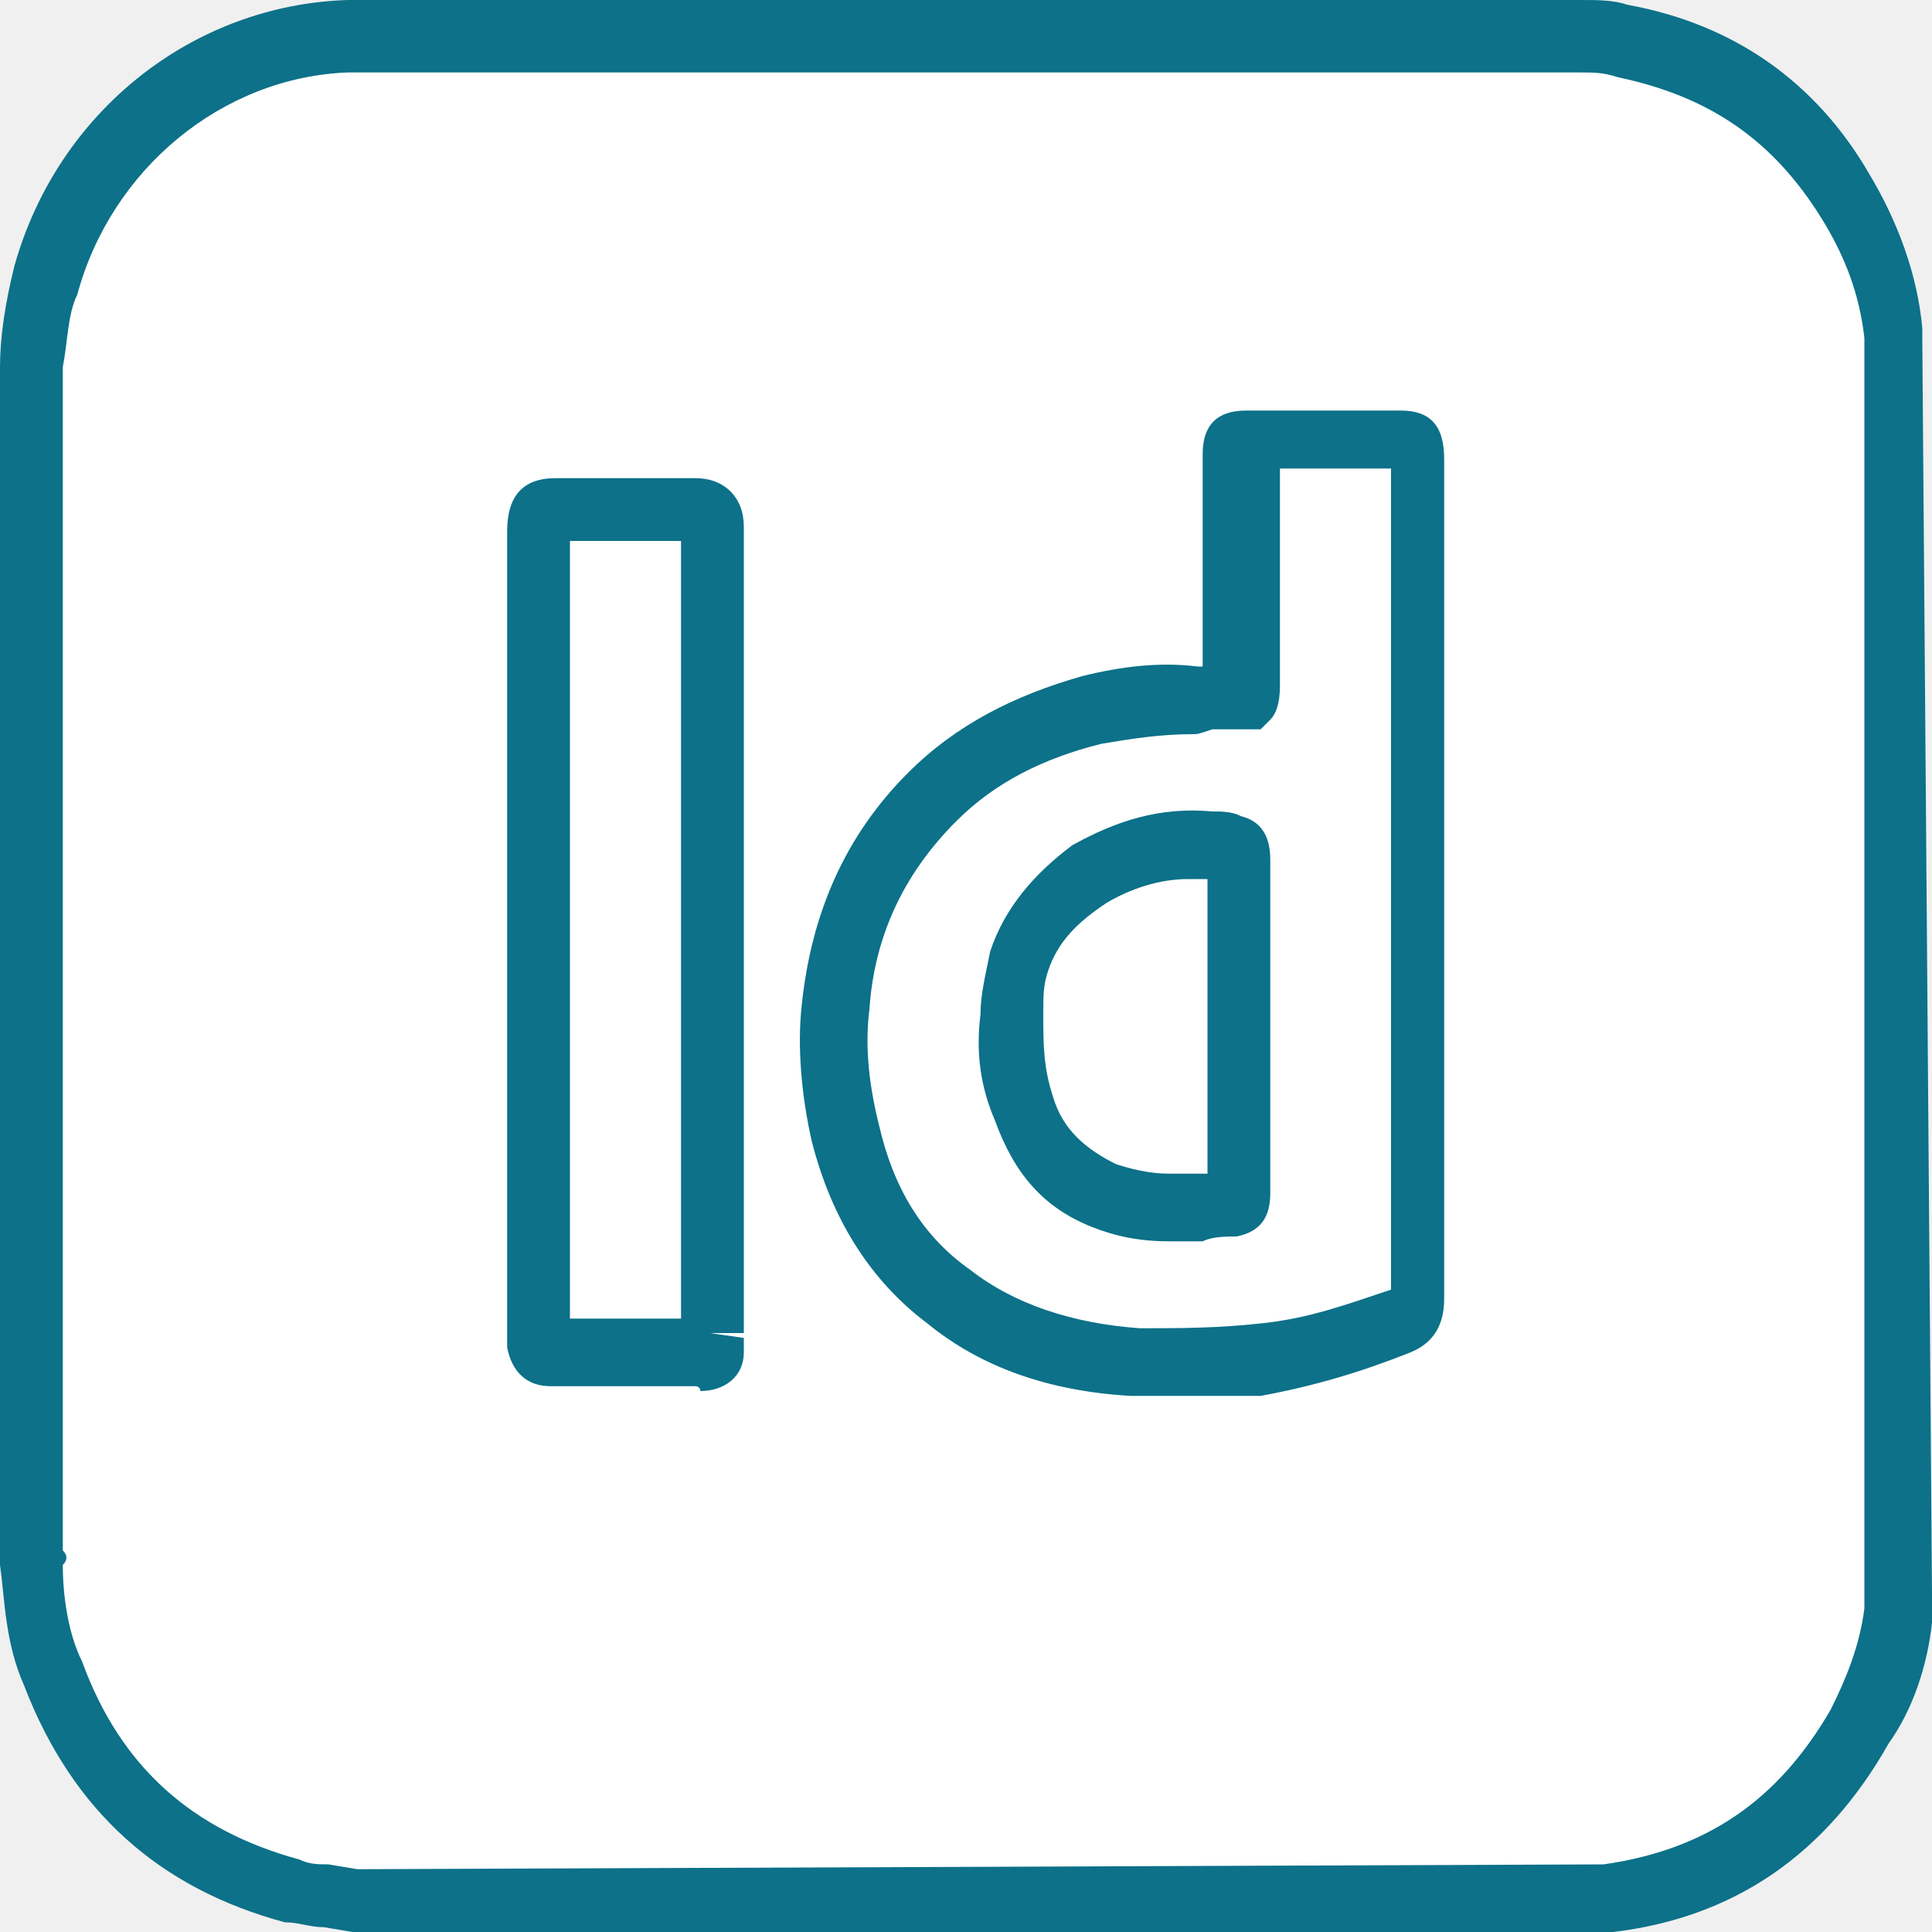
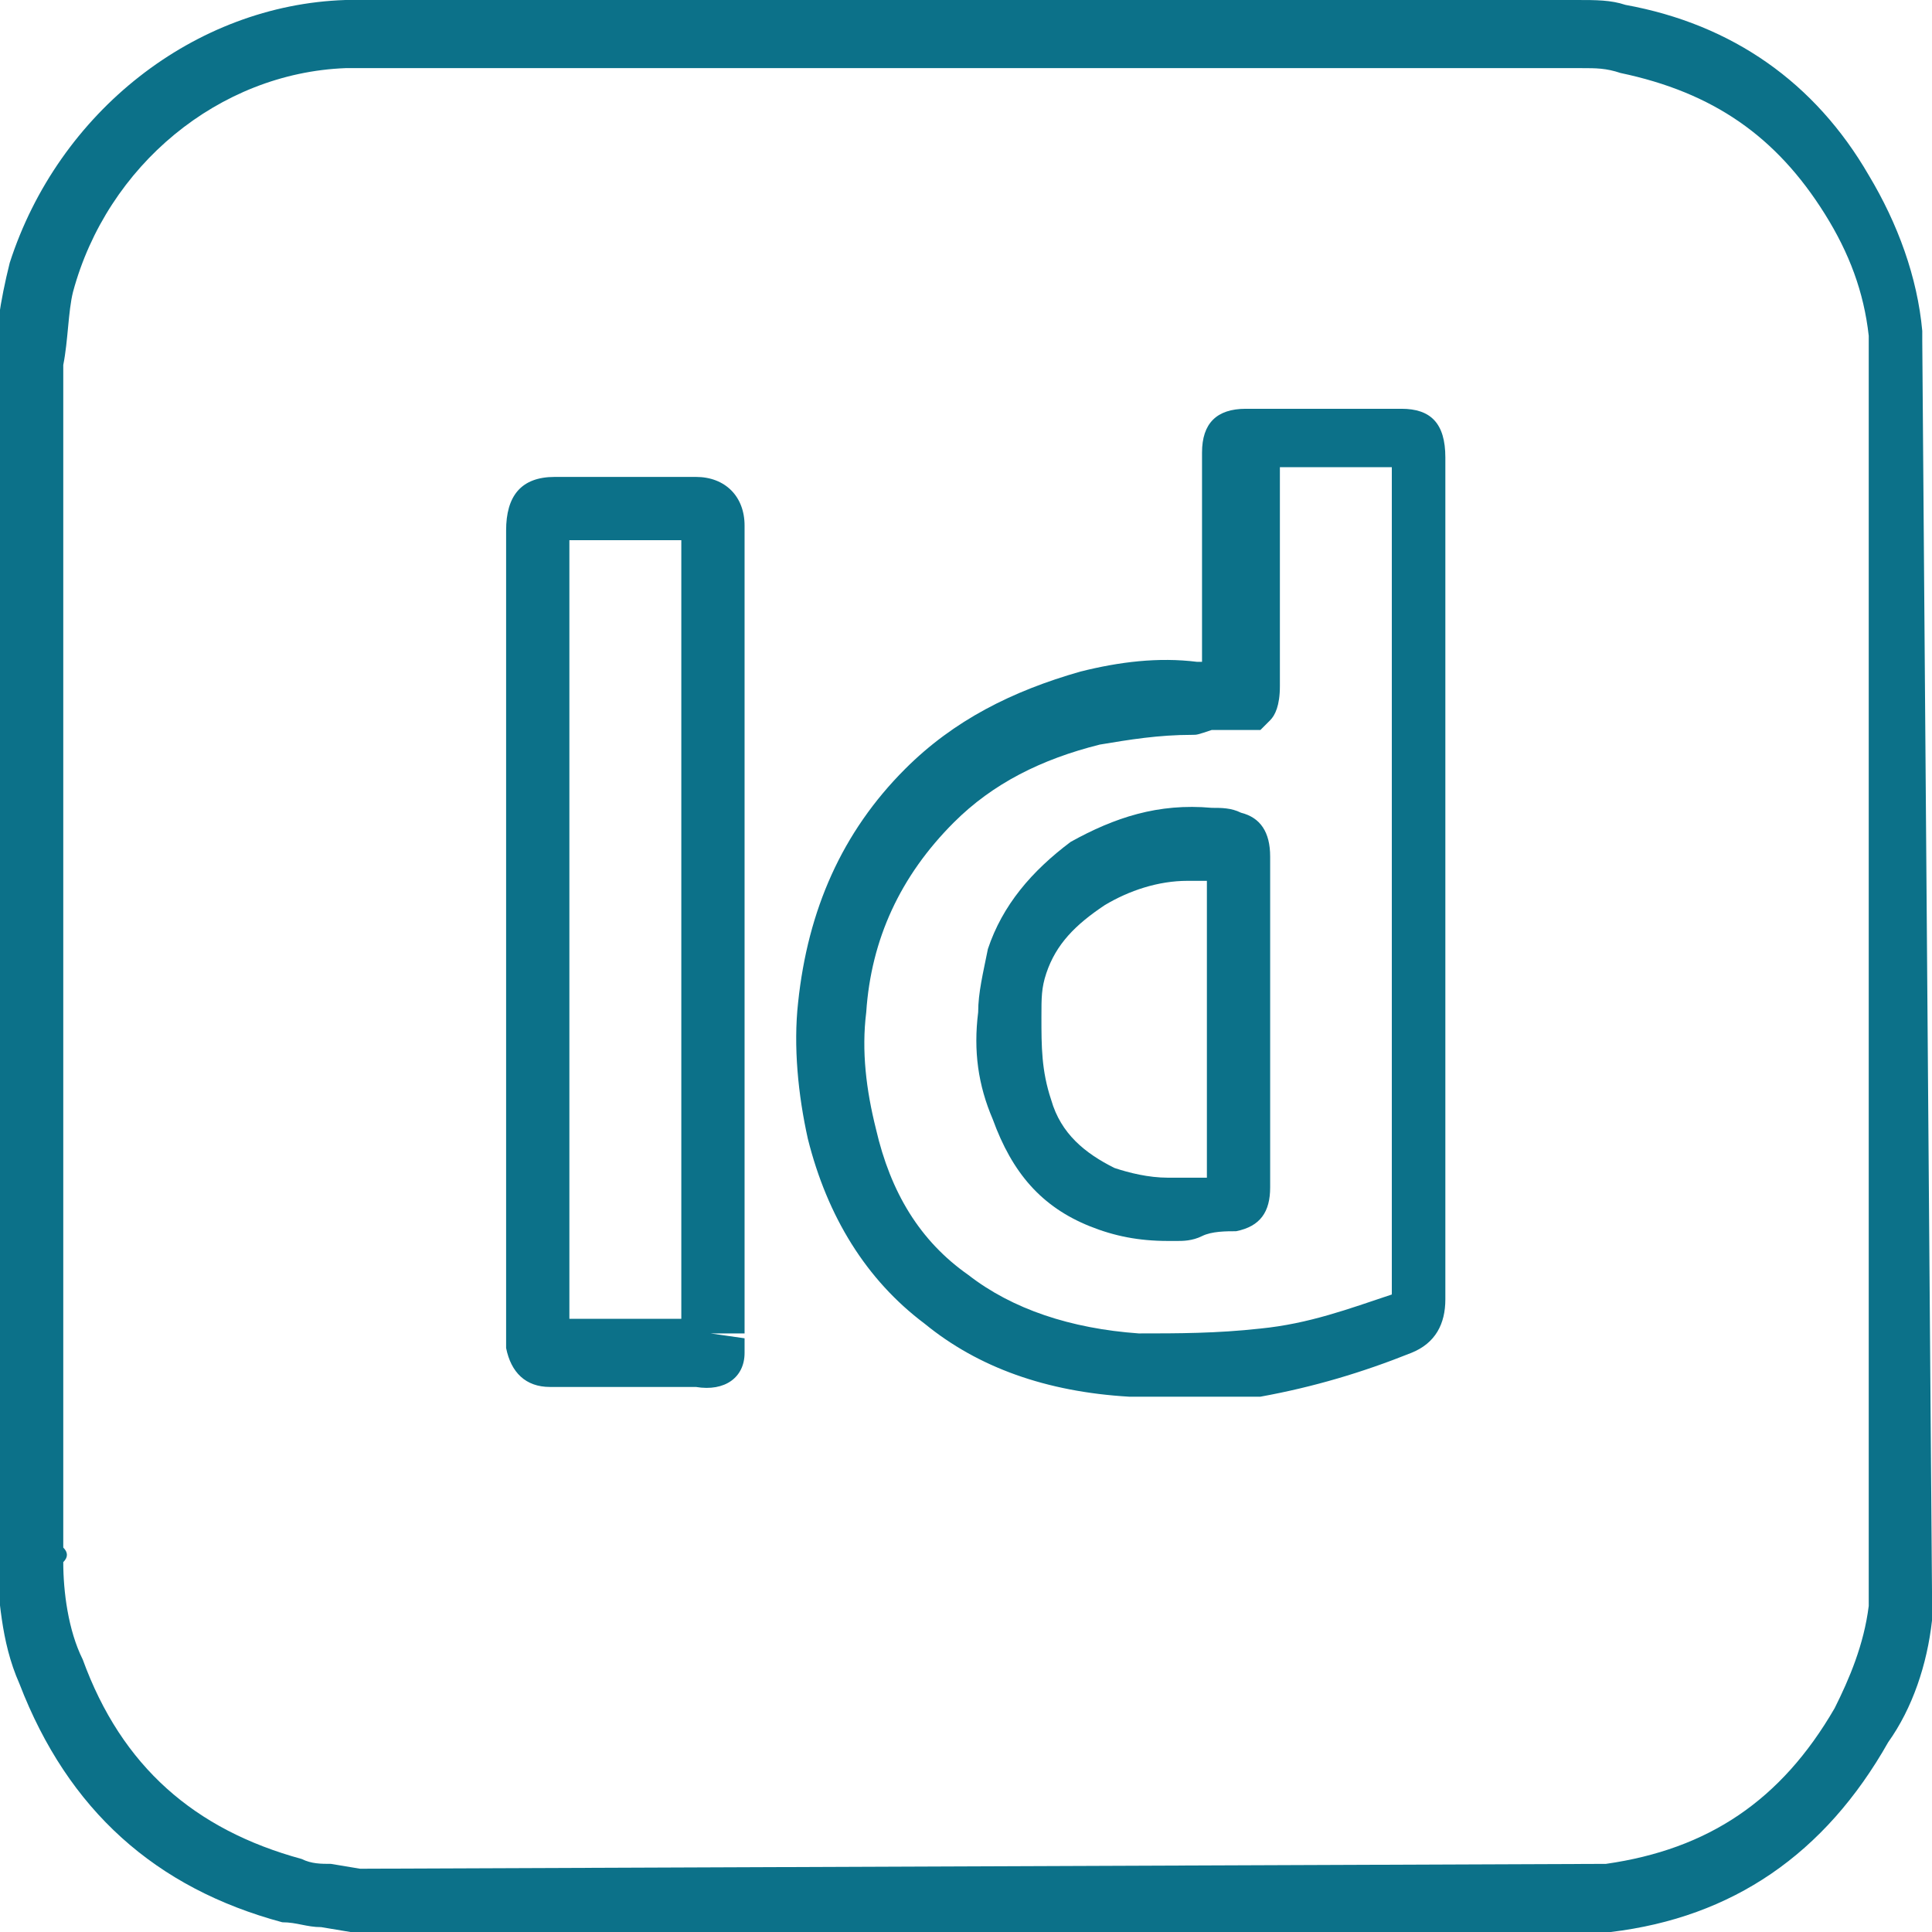
- <svg xmlns="http://www.w3.org/2000/svg" version="1.1" id="Calque_1" x="0px" y="0px" viewBox="0 0 40 40" style="enable-background:new 0 0 40 40;" xml:space="preserve">
+ <svg xmlns="http://www.w3.org/2000/svg" version="1.1" id="Calque_1" x="0px" y="0px" viewBox="0 0 39.7 39.7" style="enable-background:new 0 0 39.7 39.7;" xml:space="preserve">
  <style type="text/css">
	.st0{fill:#FFFFFF;}
	.st1{fill:#0C7189;}
</style>
+   <rect class="st0" width="39.7" height="39.7" />
  <g id="Id">
-     <rect x="4.9" y="4.4" class="st0" width="30.2" height="30.8" />
+     <rect x="4.9" y="4.4" class="st0" width="30" height="30.6" />
    <g>
-       <path class="st0" d="M39.3,6.9c-0.1-1.1-0.4-2-1-2.9c-1.1-1.7-2.6-2.8-4.6-3.2c-0.3-0.1-0.6-0.1-0.9-0.1c-0.1,0-0.3,0-0.4,0    c-8.2,0-16.5,0-24.7,0c-0.1,0-0.3,0-0.4,0C4.4,0.8,1.8,2.8,1,5.7C0.8,6.4,0.7,7,0.7,7.7c0,0.1,0,0.1,0,0.2c0,8.1,0,16.2,0,24.3    c0,0.1,0,0.1,0,0.2c0,0.8,0.1,1.6,0.4,2.3c0.9,2.4,2.5,3.9,5,4.5c0.2,0.1,0.5,0.1,0.7,0.1c0.2,0,0.4,0,0.6,0.1c8.5,0,17,0,25.4,0    c0.2,0,0.4,0,0.6-0.1c2.3-0.3,4-1.5,5.2-3.6c0.4-0.7,0.6-1.5,0.8-2.3c0-0.1,0-0.2,0-0.3c0-0.1,0-0.1,0-0.2c0-8.6,0-17.2,0-25.8    C39.3,7,39.3,7,39.3,6.9z M14.7,27.6c0,0.1,0,0.2,0,0.2c0,0.1-0.1,0.2-0.2,0.2c-0.1,0-0.2,0-0.3,0c-0.9,0-1.8,0-2.7,0    c0,0-0.1,0-0.1,0c-0.2,0-0.2-0.1-0.2-0.2c0-0.1,0-0.1,0-0.2c0-2.8,0-5.6,0-8.4c0-2.8,0-5.5,0-8.3c0-0.4,0-0.4,0.4-0.4    c1,0,1.9,0,2.9,0c0.3,0,0.3,0.1,0.3,0.3c0,1,0,1.9,0,2.9C14.7,18.4,14.7,23,14.7,27.6z M29.1,27.3c-1,0.4-2,0.7-3,0.8    c-0.9,0.1-1.7,0.2-2.6,0.1c-1.4-0.1-2.7-0.5-3.9-1.3c-1.1-0.9-1.8-2-2.1-3.4c-0.2-0.9-0.2-1.7-0.2-2.6c0.1-1.7,0.8-3.2,2-4.3    c0.9-0.9,2-1.5,3.3-1.8c0.8-0.2,1.5-0.2,2.3-0.2c0.2,0,0.4,0,0.6,0c0.1,0,0.1,0,0.1-0.1c0,0,0-0.1,0-0.1c0-1.6,0-3.2,0-4.8    c0,0,0-0.1,0-0.1c0-0.2,0-0.3,0.3-0.3c1,0,2,0,3.1,0c0.2,0,0.3,0,0.3,0.3c0,2.8,0,5.5,0,8.3c0,2.2,0,4.4,0,6.6c0,0.6,0,1.1,0,1.7    c0,0.3,0,0.6,0.1,0.9C29.3,27.1,29.3,27.2,29.1,27.3z" />
-       <path class="st1" d="M7.3,40l-0.6-0.1c-0.3,0-0.5-0.1-0.8-0.1c-2.6-0.7-4.4-2.3-5.4-4.9C0.1,34,0.1,33.1,0,32.4l0-0.2l0-0.1L0,7.8    l0-0.2c0-0.6,0.1-1.3,0.3-2.1C1.2,2.3,4,0.1,7.2,0l0.4,0l25.1,0c0.4,0,0.7,0,1,0.1c2.2,0.4,3.9,1.6,5,3.5c0.6,1,1,2.1,1.1,3.2    l0,0.3L40,33l0,0.2c0,0.2,0,0.3,0,0.4c-0.1,0.9-0.4,1.8-0.9,2.5c-1.3,2.3-3.2,3.6-5.7,3.9L32.8,40L7.3,40z M1.3,32.4    c0,0.6,0.1,1.4,0.4,2c0.8,2.2,2.3,3.5,4.5,4.1c0.2,0.1,0.4,0.1,0.6,0.1l0.6,0.1l25.8-0.1c2.1-0.3,3.6-1.3,4.7-3.2    c0.3-0.6,0.6-1.3,0.7-2.1l0-0.1c0-0.1,0-0.3,0-0.3l0-25.7c0,0,0-0.1,0-0.2c-0.1-0.9-0.4-1.7-0.9-2.5c-1-1.6-2.3-2.5-4.2-2.9    c-0.3-0.1-0.5-0.1-0.8-0.1l-0.4,0l-25.1,0c-2.6,0.1-4.9,2-5.6,4.6C1.4,6.5,1.4,7.1,1.3,7.6c0,0.1,0,0.2,0,0.2l0,24.3    C1.4,32.2,1.4,32.3,1.3,32.4z M40,33.2L40,33.2C40,33.2,40,33.2,40,33.2z M24.1,28.9c-0.2,0-0.5,0-0.7,0c-1.7-0.1-3.1-0.6-4.2-1.5    c-1.2-0.9-2-2.2-2.4-3.8c-0.2-0.9-0.3-1.9-0.2-2.8c0.2-1.9,0.9-3.5,2.2-4.8c1-1,2.2-1.6,3.6-2c0.8-0.2,1.6-0.3,2.4-0.2    c0,0,0,0,0.1,0l0-4.4c0-0.6,0.3-0.9,0.9-0.9H29c0.6,0,0.9,0.3,0.9,1l0,14.9c0,0.5,0,1.1,0,1.6c0,0.2,0,0.3,0,0.5l0,0.4    c0,0.5-0.2,0.9-0.7,1.1h0c-1,0.4-2,0.7-3.1,0.9C25.5,28.9,24.8,28.9,24.1,28.9z M24.7,15.2c-0.7,0-1.3,0.1-1.9,0.2    c-1.2,0.3-2.2,0.8-3,1.6c-1.1,1.1-1.7,2.4-1.8,3.9c-0.1,0.8,0,1.6,0.2,2.4c0.3,1.3,0.9,2.3,1.9,3c0.9,0.7,2.1,1.1,3.5,1.2    c0.8,0,1.6,0,2.5-0.1c1-0.1,1.8-0.4,2.7-0.7l0-0.2c0-0.2,0-0.4,0-0.6c0-0.6,0-1.1,0-1.7l0-14.5l-2.3,0v4.5c0,0.4-0.1,0.6-0.2,0.7    l-0.2,0.2l-0.4,0c-0.2,0-0.4,0-0.6,0C24.8,15.2,24.8,15.2,24.7,15.2z M29.1,27.3l-0.2-0.6c0,0,0,0,0,0L29.1,27.3l-0.3-0.6    L29.1,27.3z M28.8,26.6L28.8,26.6L28.8,26.6z M14.4,28.7c0,0-0.1,0-0.1,0l-2.9,0c-0.5,0-0.8-0.3-0.9-0.8c0-0.1,0-0.2,0-0.3V11    c0-0.7,0.3-1.1,1-1.1h2.9c0.6,0,1,0.4,1,1l0,16.7h-0.7l0.7,0.1c0,0.1,0,0.2,0,0.3c0,0.5-0.4,0.8-0.9,0.8    C14.5,28.7,14.4,28.7,14.4,28.7z M11.8,11.2l0,16.1h2.3l0-16.1L11.8,11.2z" />
+       <path class="st0" d="M39,6.8c-0.1-1.1-0.4-2-1-2.9c-1.1-1.7-2.6-2.8-4.6-3.2c-0.3-0.1-0.6-0.1-0.9-0.1c-0.1,0-0.3,0-0.4,0    c-8.1,0-16.4,0-24.5,0c-0.1,0-0.3,0-0.4,0C4.4,0.8,1.8,2.8,1,5.7c-0.2,0.7-0.3,1.3-0.3,2c0,0.1,0,0.1,0,0.2c0,8,0,16.1,0,24.1    c0,0.1,0,0.1,0,0.2c0,0.8,0.1,1.6,0.4,2.3c0.9,2.4,2.5,3.9,5,4.5C6.3,39,6.5,39,6.7,39c0.2,0,0.4,0,0.6,0.1c8.4,0,16.9,0,25.2,0    c0.2,0,0.4,0,0.6-0.1c2.3-0.3,4-1.5,5.2-3.6c0.4-0.7,0.6-1.5,0.8-2.3c0-0.1,0-0.2,0-0.3c0-0.1,0-0.1,0-0.2c0-8.5,0-17.1,0-25.6    C39,6.9,39,6.9,39,6.8z M14.6,27.4c0,0.1,0,0.2,0,0.2c0,0.1-0.1,0.2-0.2,0.2c-0.1,0-0.2,0-0.3,0c-0.9,0-1.8,0-2.7,0h-0.1    c-0.2,0-0.2-0.1-0.2-0.2s0-0.1,0-0.2c0-2.8,0-5.6,0-8.3s0-5.5,0-8.2c0-0.4,0-0.4,0.4-0.4c1,0,1.9,0,2.9,0c0.3,0,0.3,0.1,0.3,0.3    c0,1,0,1.9,0,2.9C14.6,18.3,14.6,22.8,14.6,27.4z M28.9,27.1c-1,0.4-2,0.7-3,0.8C25,28,24.2,28.1,23.3,28    c-1.4-0.1-2.7-0.5-3.9-1.3c-1.1-0.9-1.8-2-2.1-3.4c-0.2-0.9-0.2-1.7-0.2-2.6c0.1-1.7,0.8-3.2,2-4.3c0.9-0.9,2-1.5,3.3-1.8    c0.8-0.2,1.5-0.2,2.3-0.2c0.2,0,0.4,0,0.6,0c0.1,0,0.1,0,0.1-0.1v-0.1c0-1.6,0-3.2,0-4.8V9.4c0-0.2,0-0.3,0.3-0.3c1,0,2,0,3.1,0    c0.2,0,0.3,0,0.3,0.3c0,2.8,0,5.5,0,8.2c0,2.2,0,4.4,0,6.5c0,0.6,0,1.1,0,1.7c0,0.3,0,0.6,0.1,0.9C29.1,26.9,29.1,27,28.9,27.1z" />
+       <path class="st1" d="M7.2,39.7l-0.6-0.1c-0.3,0-0.5-0.1-0.8-0.1c-2.6-0.7-4.4-2.3-5.4-4.9c-0.4-0.9-0.4-1.8-0.5-2.5v-0.2v-0.1V7.7    V7.5c0-0.6,0.1-1.3,0.3-2.1C1.2,2.3,4,0.1,7.1,0h0.4h24.9c0.4,0,0.7,0,1,0.1c2.2,0.4,3.9,1.6,5,3.5c0.6,1,1,2.1,1.1,3.2V7    l0.2,25.7v0.2c0,0.2,0,0.3,0,0.4c-0.1,0.9-0.4,1.8-0.9,2.5c-1.3,2.3-3.2,3.6-5.7,3.9l-0.6,0H7.2z M1.3,32.1c0,0.6,0.1,1.4,0.4,2    c0.8,2.2,2.3,3.5,4.5,4.1c0.2,0.1,0.4,0.1,0.6,0.1l0.6,0.1l25.6-0.1c2.1-0.3,3.6-1.3,4.7-3.2c0.3-0.6,0.6-1.3,0.7-2.1v-0.1    c0-0.1,0-0.3,0-0.3V7.1c0,0,0-0.1,0-0.2c-0.1-0.9-0.4-1.7-0.9-2.5c-1-1.6-2.3-2.5-4.2-2.9c-0.3-0.1-0.5-0.1-0.8-0.1H32H7.1    c-2.6,0.1-4.9,2-5.6,4.6C1.4,6.4,1.4,7,1.3,7.5c0,0.1,0,0.2,0,0.2v24.1C1.4,31.9,1.4,32,1.3,32.1z M39.7,32.9L39.7,32.9L39.7,32.9    z M23.9,28.7c-0.2,0-0.5,0-0.7,0c-1.7-0.1-3.1-0.6-4.2-1.5c-1.2-0.9-2-2.2-2.4-3.8c-0.2-0.9-0.3-1.9-0.2-2.8    c0.2-1.9,0.9-3.5,2.2-4.8c1-1,2.2-1.6,3.6-2c0.8-0.2,1.6-0.3,2.4-0.2c0,0,0,0,0.1,0V9.3c0-0.6,0.3-0.9,0.9-0.9h3.2    c0.6,0,0.9,0.3,0.9,1v14.8c0,0.5,0,1.1,0,1.6c0,0.2,0,0.3,0,0.5v0.4c0,0.5-0.2,0.9-0.7,1.1l0,0c-1,0.4-2,0.7-3.1,0.9    C25.3,28.7,24.6,28.7,23.9,28.7z M24.5,15.1c-0.7,0-1.3,0.1-1.9,0.2c-1.2,0.3-2.2,0.8-3,1.6c-1.1,1.1-1.7,2.4-1.8,3.9    c-0.1,0.8,0,1.6,0.2,2.4c0.3,1.3,0.9,2.3,1.9,3c0.9,0.7,2.1,1.1,3.5,1.2c0.8,0,1.6,0,2.5-0.1c1-0.1,1.8-0.4,2.7-0.7v-0.2    c0-0.2,0-0.4,0-0.6c0-0.6,0-1.1,0-1.7V9.6h-2.3v4.5c0,0.4-0.1,0.6-0.2,0.7L25.9,15h-0.4c-0.2,0-0.4,0-0.6,0    C24.6,15.1,24.6,15.1,24.5,15.1z M28.9,27.1l-0.2-0.6l0,0L28.9,27.1l-0.3-0.6L28.9,27.1z M28.6,26.4L28.6,26.4L28.6,26.4z     M14.3,28.5L14.3,28.5h-3c-0.5,0-0.8-0.3-0.9-0.8c0-0.1,0-0.2,0-0.3V10.9c0-0.7,0.3-1.1,1-1.1h2.9c0.6,0,1,0.4,1,1v16.6h-0.7    l0.7,0.1c0,0.1,0,0.2,0,0.3C15.3,28.3,14.9,28.6,14.3,28.5C14.4,28.5,14.3,28.5,14.3,28.5z M11.7,11.1v16H14v-16L11.7,11.1z" />
    </g>
-     <path class="st1" d="M24.4,25.7c-0.1,0-0.1,0-0.2,0c-0.6,0-1.1-0.1-1.6-0.3c-1-0.4-1.6-1.1-2-2.2c-0.3-0.7-0.4-1.4-0.3-2.2   c0-0.4,0.1-0.8,0.2-1.3c0.3-0.9,0.9-1.6,1.7-2.2c0.9-0.5,1.8-0.8,2.9-0.7c0.2,0,0.4,0,0.6,0.1c0.4,0.1,0.6,0.4,0.6,0.9l0,6.9   c0,0.5-0.2,0.8-0.7,0.9c-0.2,0-0.5,0-0.7,0.1C24.7,25.7,24.5,25.7,24.4,25.7z M24.6,18.2c-0.6,0-1.2,0.2-1.7,0.5   c-0.6,0.4-1,0.8-1.2,1.4c-0.1,0.3-0.1,0.5-0.1,0.9c0,0.6,0,1.1,0.2,1.7c0.2,0.7,0.7,1.1,1.3,1.4c0.3,0.1,0.7,0.2,1.1,0.2   c0.2,0,0.4,0,0.6,0c0.1,0,0.1,0,0.2,0v-6.1c0,0,0,0,0,0C24.9,18.2,24.7,18.2,24.6,18.2z M25,17.7C25,17.7,25,17.8,25,17.7L25,17.7z   " />
+     <path class="st1" d="M24.2,25.5c-0.1,0-0.1,0-0.2,0c-0.6,0-1.1-0.1-1.6-0.3c-1-0.4-1.6-1.1-2-2.2c-0.3-0.7-0.4-1.4-0.3-2.2   c0-0.4,0.1-0.8,0.2-1.3c0.3-0.9,0.9-1.6,1.7-2.2c0.9-0.5,1.8-0.8,2.9-0.7c0.2,0,0.4,0,0.6,0.1c0.4,0.1,0.6,0.4,0.6,0.9v6.8   c0,0.5-0.2,0.8-0.7,0.9c-0.2,0-0.5,0-0.7,0.1C24.5,25.5,24.3,25.5,24.2,25.5z M24.4,18.1c-0.6,0-1.2,0.2-1.7,0.5   c-0.6,0.4-1,0.8-1.2,1.4c-0.1,0.3-0.1,0.5-0.1,0.9c0,0.6,0,1.1,0.2,1.7c0.2,0.7,0.7,1.1,1.3,1.4c0.3,0.1,0.7,0.2,1.1,0.2   c0.2,0,0.4,0,0.6,0c0.1,0,0.1,0,0.2,0v-6.1l0,0C24.7,18.1,24.5,18.1,24.4,18.1z M24.8,17.6C24.8,17.6,24.8,17.7,24.8,17.6   L24.8,17.6z" />
  </g>
</svg>
